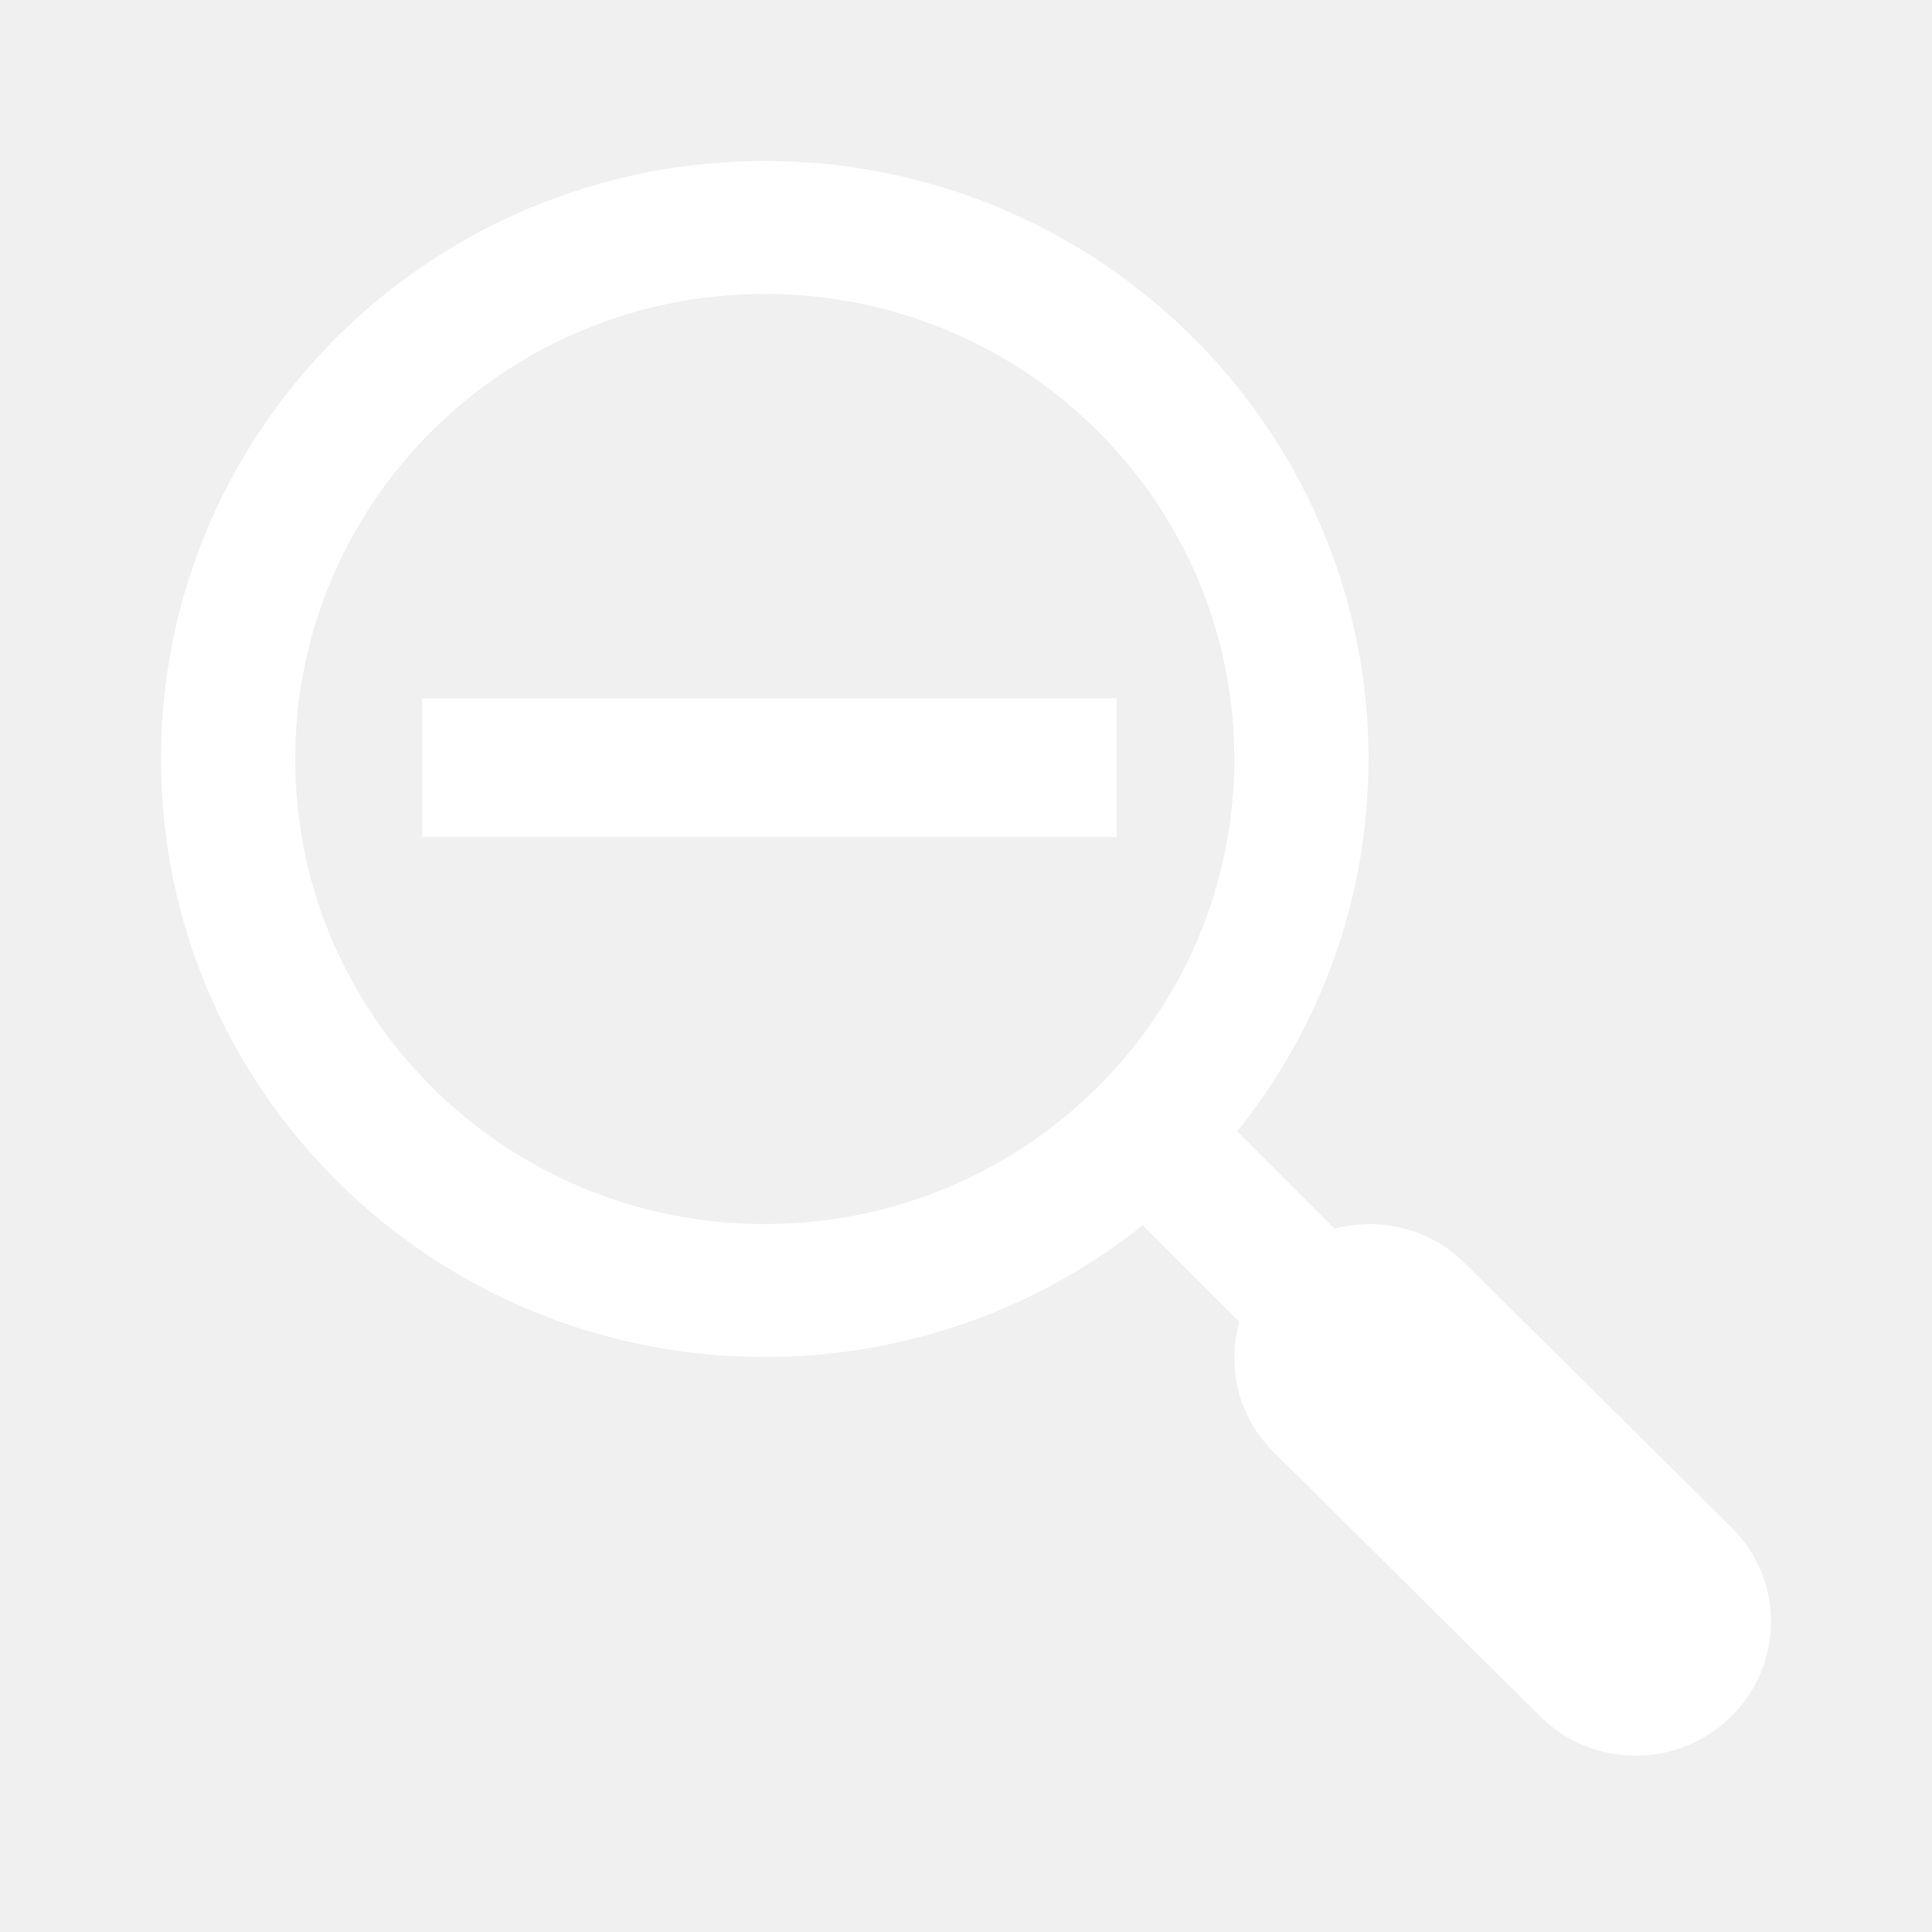
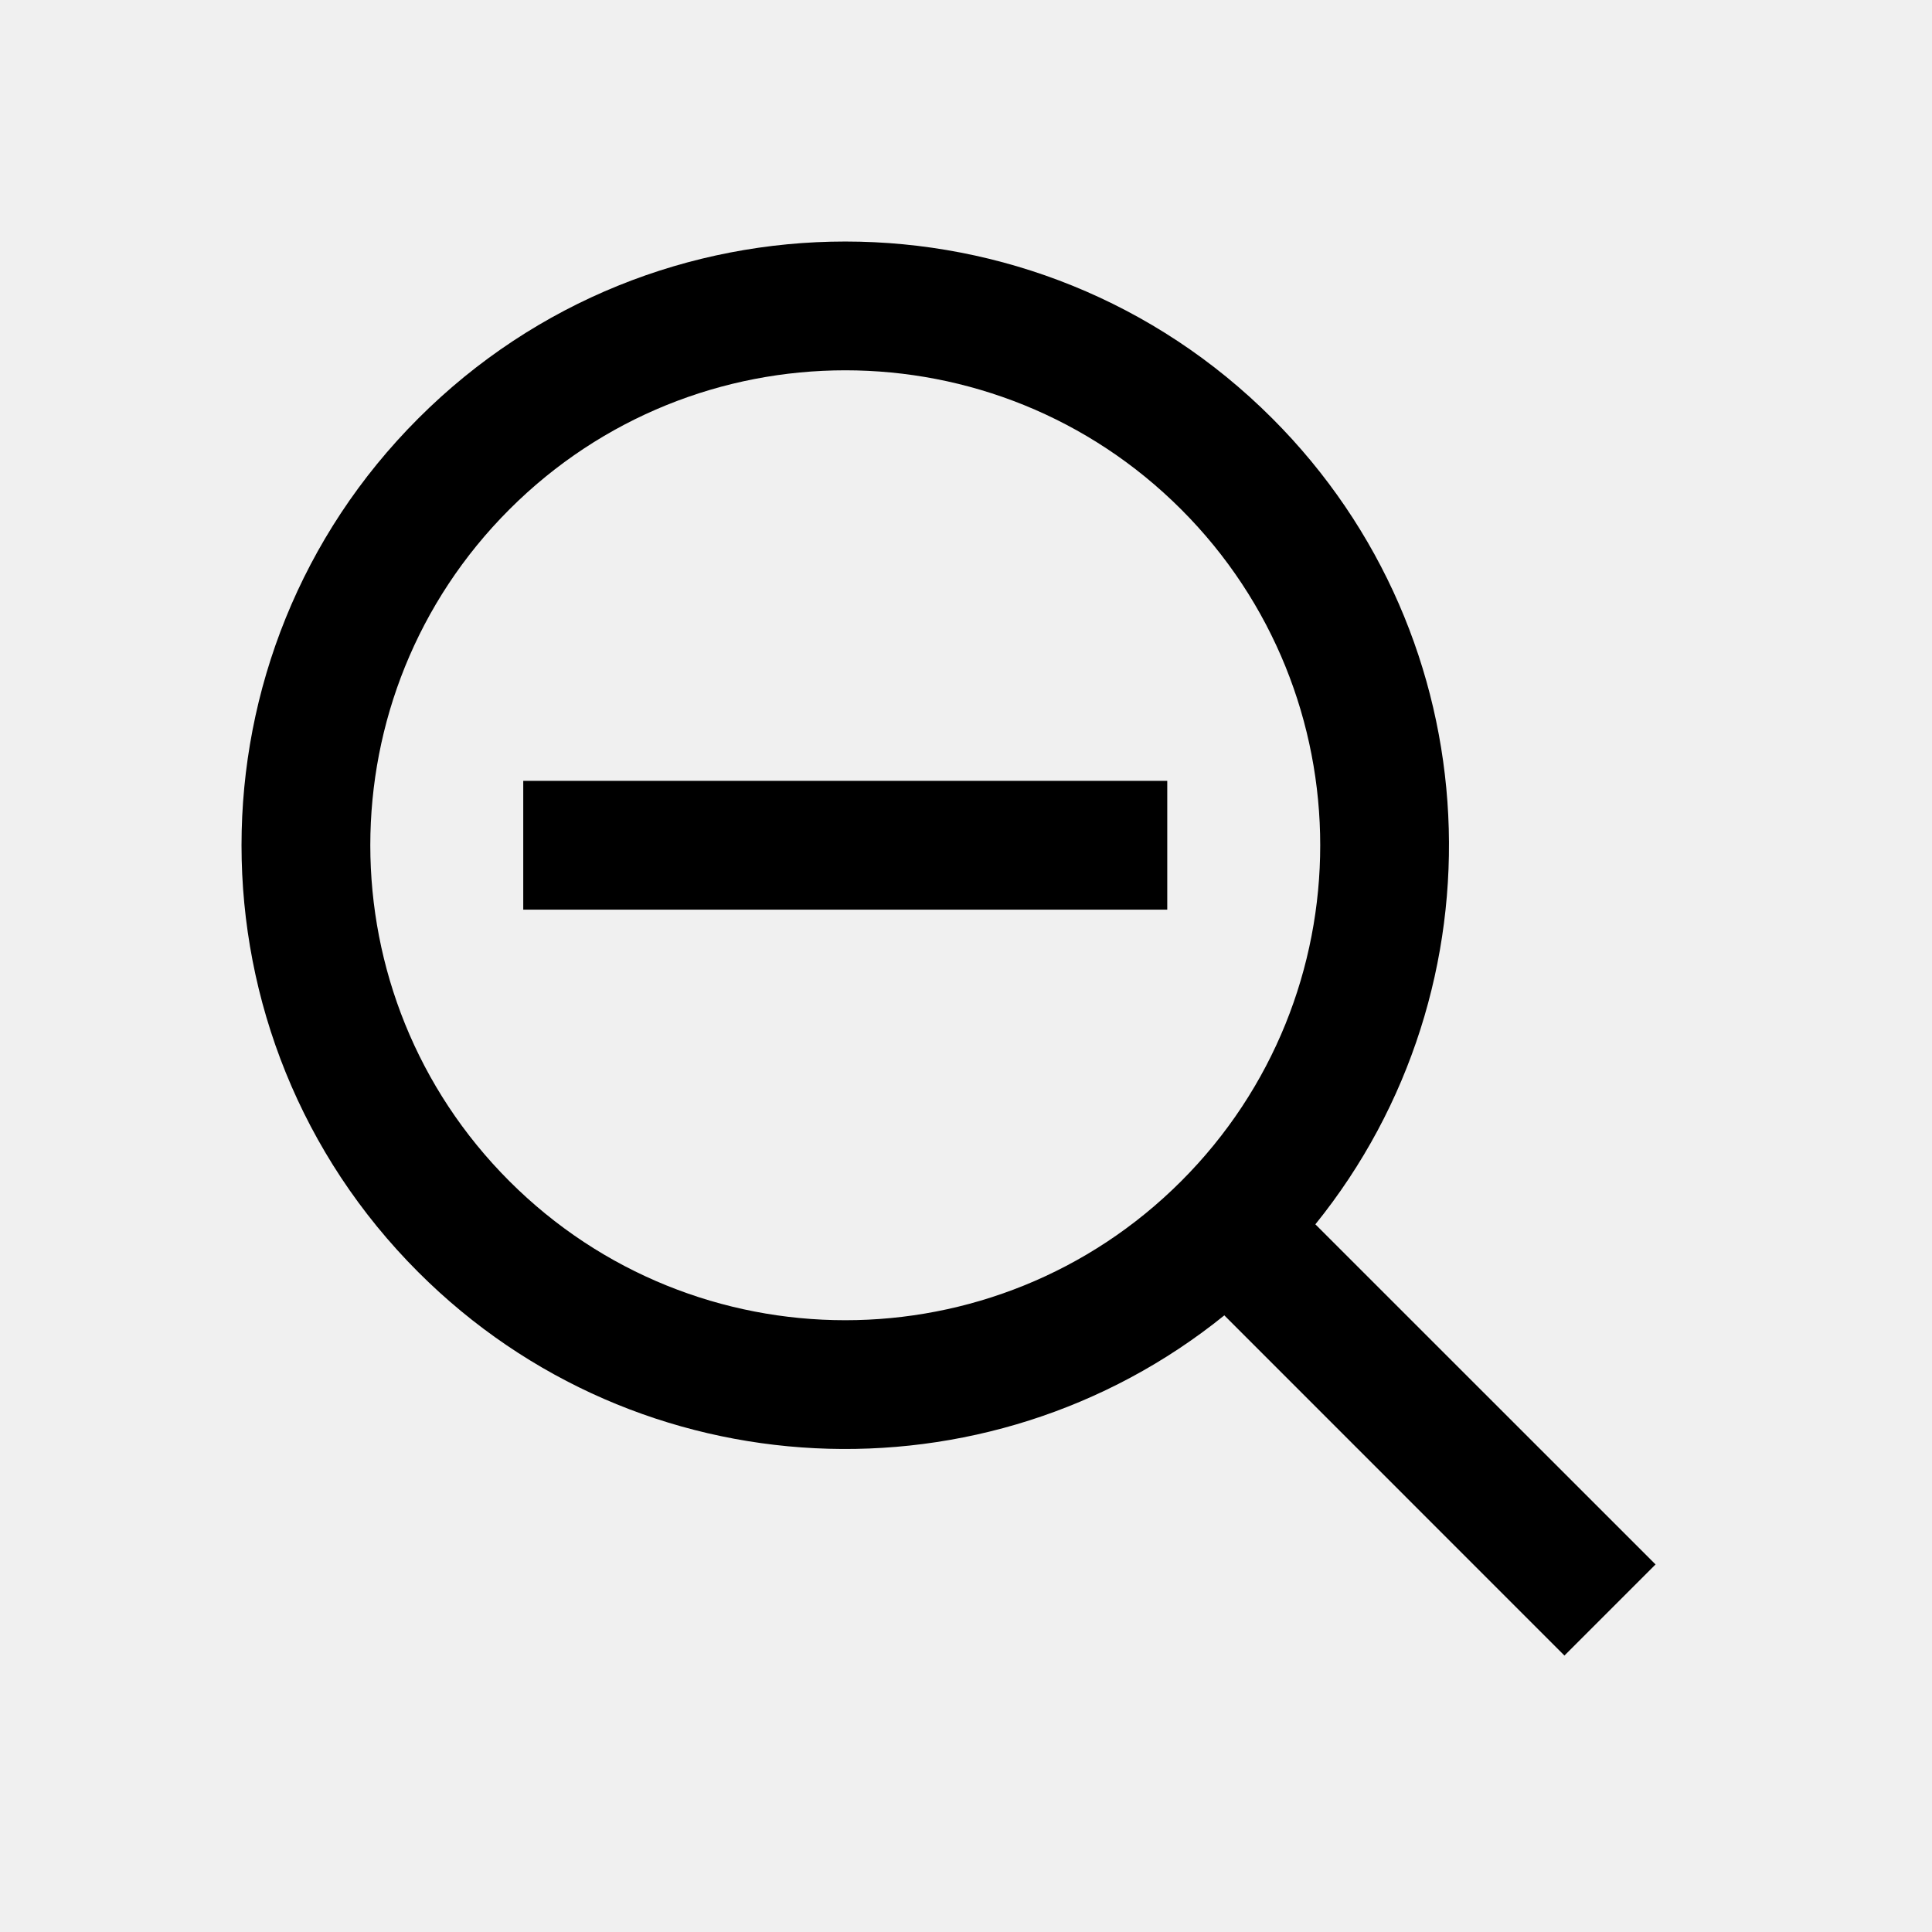
- <svg xmlns="http://www.w3.org/2000/svg" width="24px" height="24px" viewBox="0 0 24 24" version="1.1">
-   <defs />
-   <g id="Page-1" stroke="none" stroke-width="1" fill="none" fill-rule="evenodd">
-     <g id="icn/osd-zoomout">
-       <rect id="sq" x="0" y="0" width="24" height="24" />
-       <path d="M14.2,15.218 C12.914,16.243 11.279,16.857 9.5,16.857 C5.358,16.857 2,13.531 2,9.429 C2,5.326 5.358,2 9.5,2 C13.642,2 17,5.326 17,9.429 C17,11.178 16.389,12.786 15.368,14.056 C15.386,14.071 15.403,14.087 15.42,14.104 L16.579,15.263 C17.138,15.115 17.759,15.257 18.193,15.688 L21.512,18.977 C22.165,19.625 22.162,20.673 21.506,21.323 C20.854,21.97 19.789,21.972 19.14,21.328 L15.822,18.039 C15.379,17.6 15.238,16.978 15.396,16.42 L14.25,15.274 C14.232,15.256 14.215,15.237 14.2,15.218 Z M9.5,15.206 C12.722,15.206 15.333,12.62 15.333,9.429 C15.333,6.238 12.722,3.651 9.5,3.651 C6.278,3.651 3.667,6.238 3.667,9.429 C3.667,12.62 6.278,15.206 9.5,15.206 Z" id="icn/search" fill="#ffffff" />
-       <polygon id="Shape" fill="#ffffff" points="5.244 8.674 5.244 10.399 13.87 10.399 13.87 8.674" />
-     </g>
-   </g>
+ <svg xmlns="http://www.w3.org/2000/svg" width="24" height="24" viewBox="0 0 24 24">
+   <path d="M11.673,11.673 C13.976,9.37 13.976,5.631 11.673,3.328 C9.37,1.024 5.631,1.024 3.328,3.328 C1.024,5.631 1.024,9.37 3.328,11.673 C5.631,13.976 9.37,13.976 11.673,11.673 Z M12.209,13.34 C9.264,15.719 4.933,15.541 2.197,12.804 C-0.732,9.877 -0.732,5.124 2.197,2.197 C5.124,-0.732 9.877,-0.732 12.804,2.197 C15.541,4.933 15.719,9.264 13.34,12.209 L17.566,16.434 L16.434,17.566 L12.209,13.34 Z" transform="translate(3 3)" />
+   <polygon points="6.5 11.3 14.5 11.3 14.5 9.7 6.5 9.7" />
</svg>
